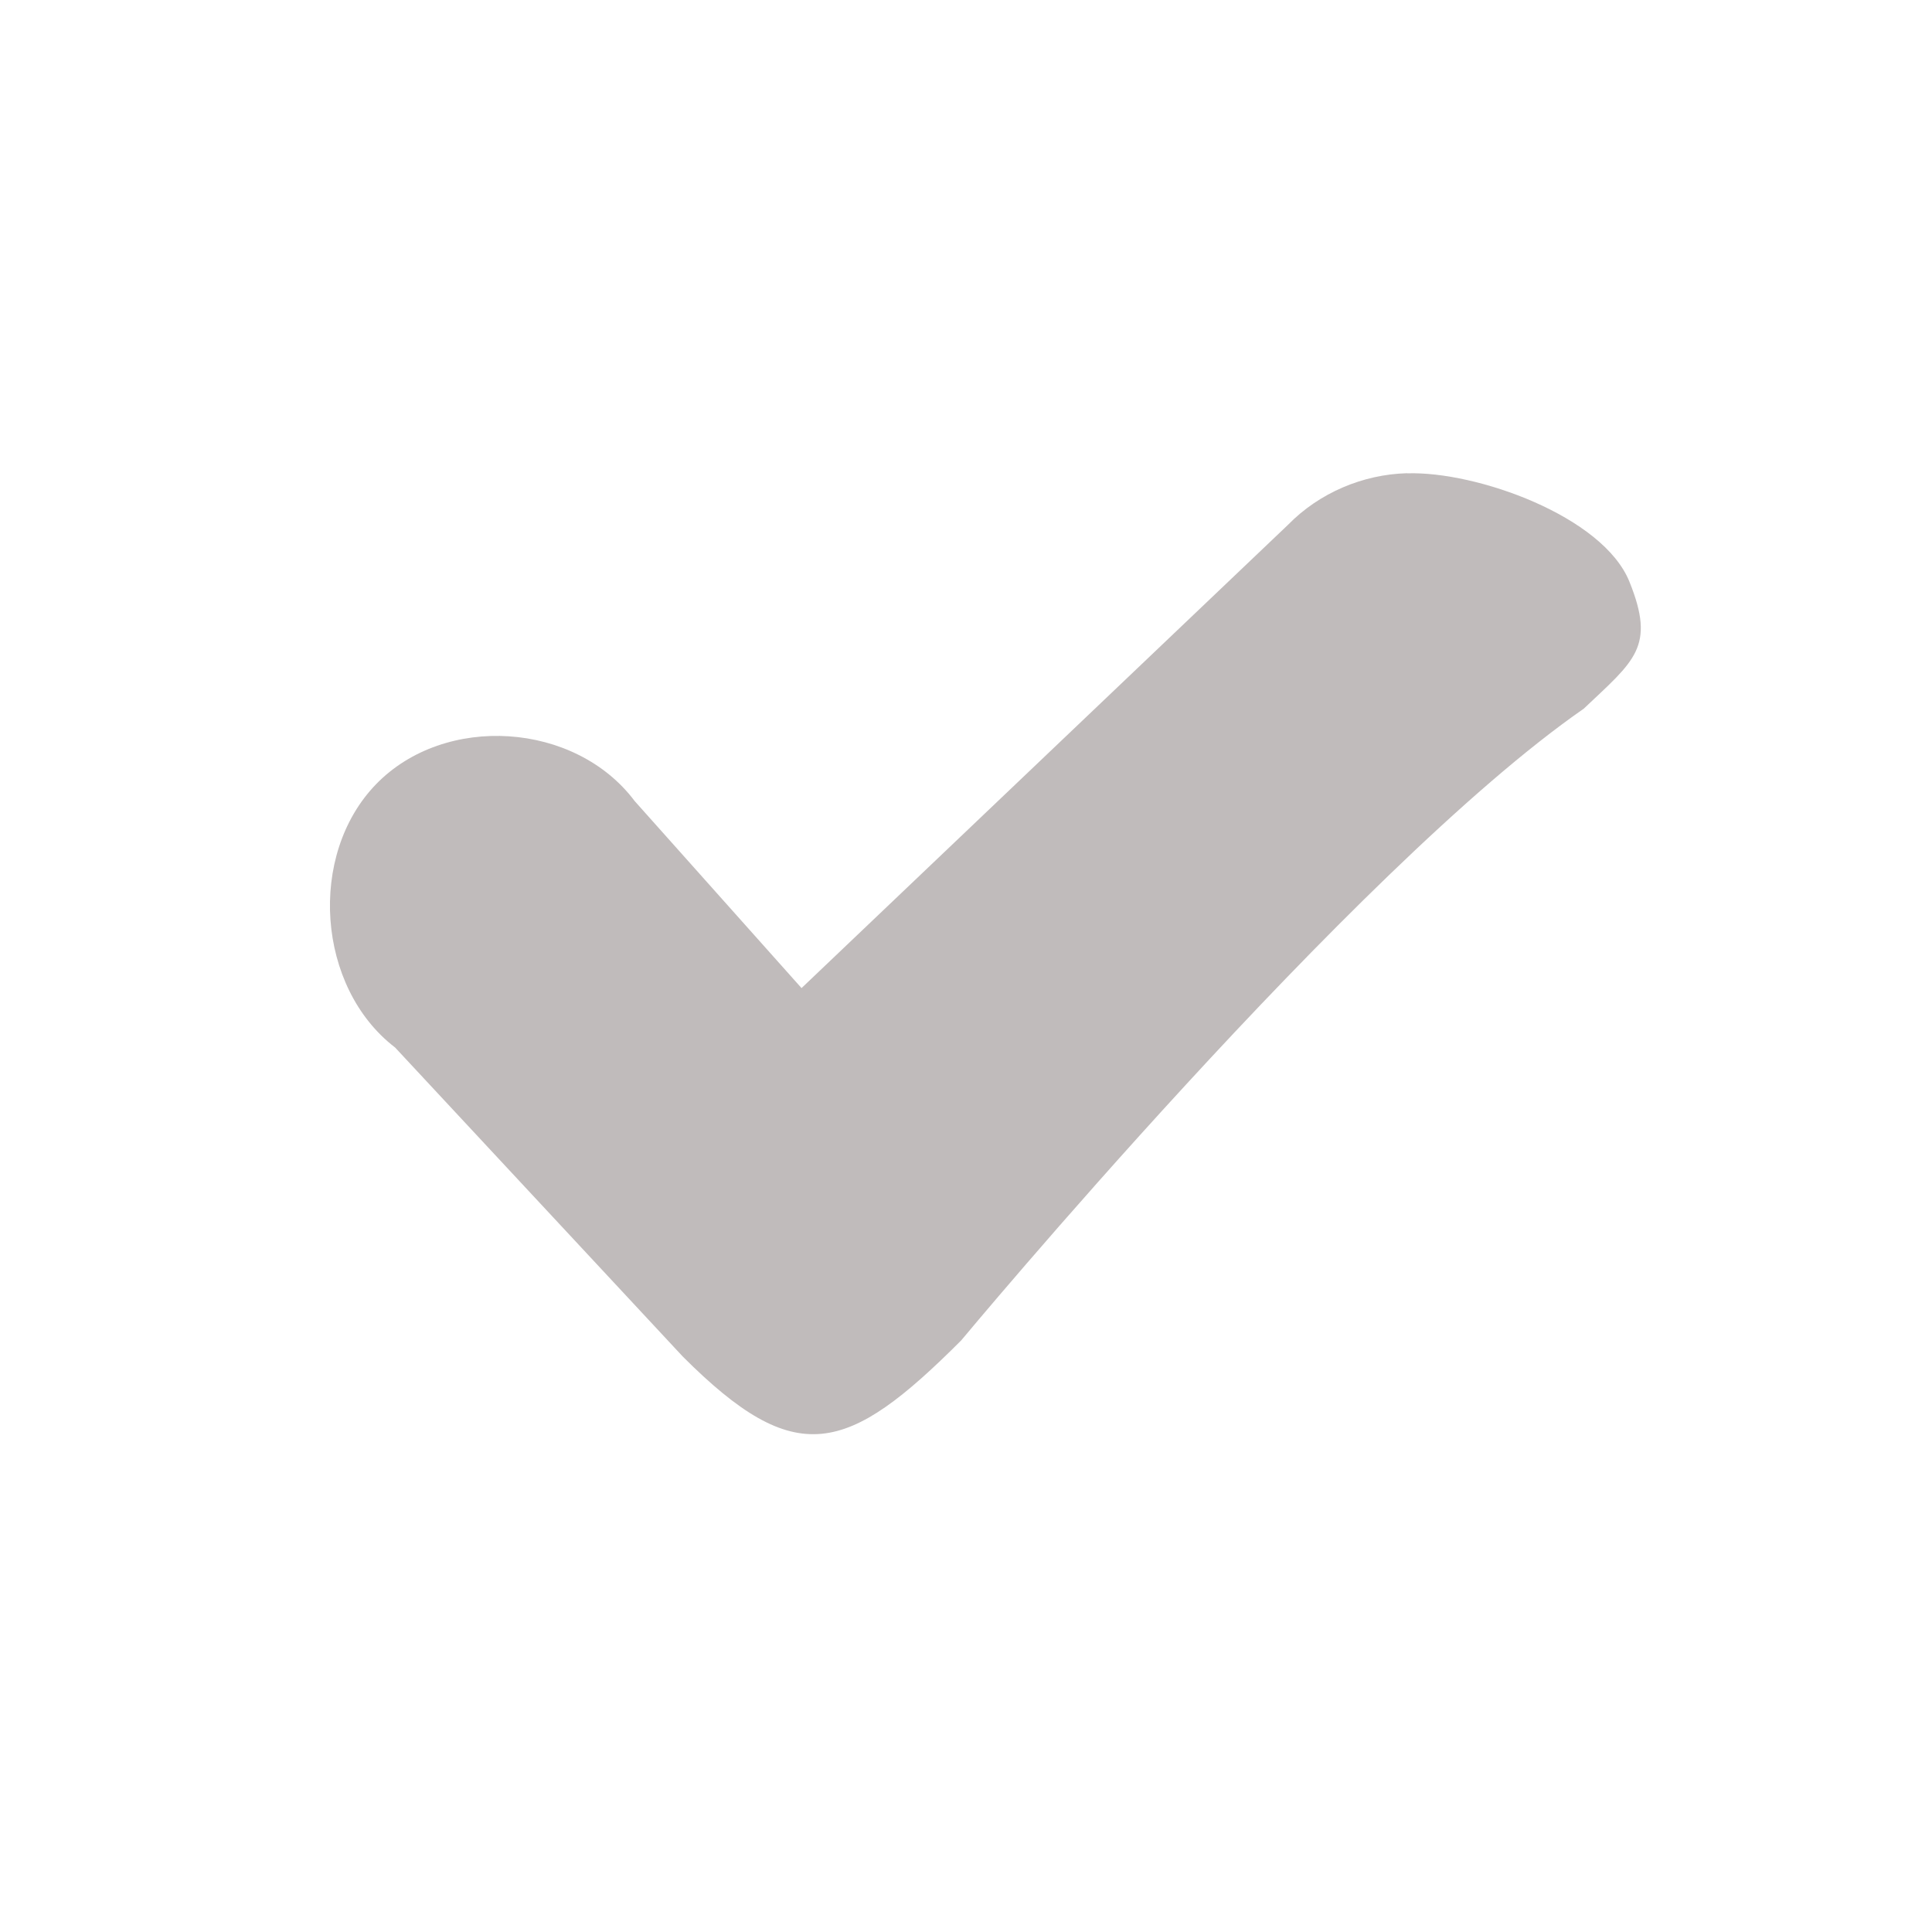
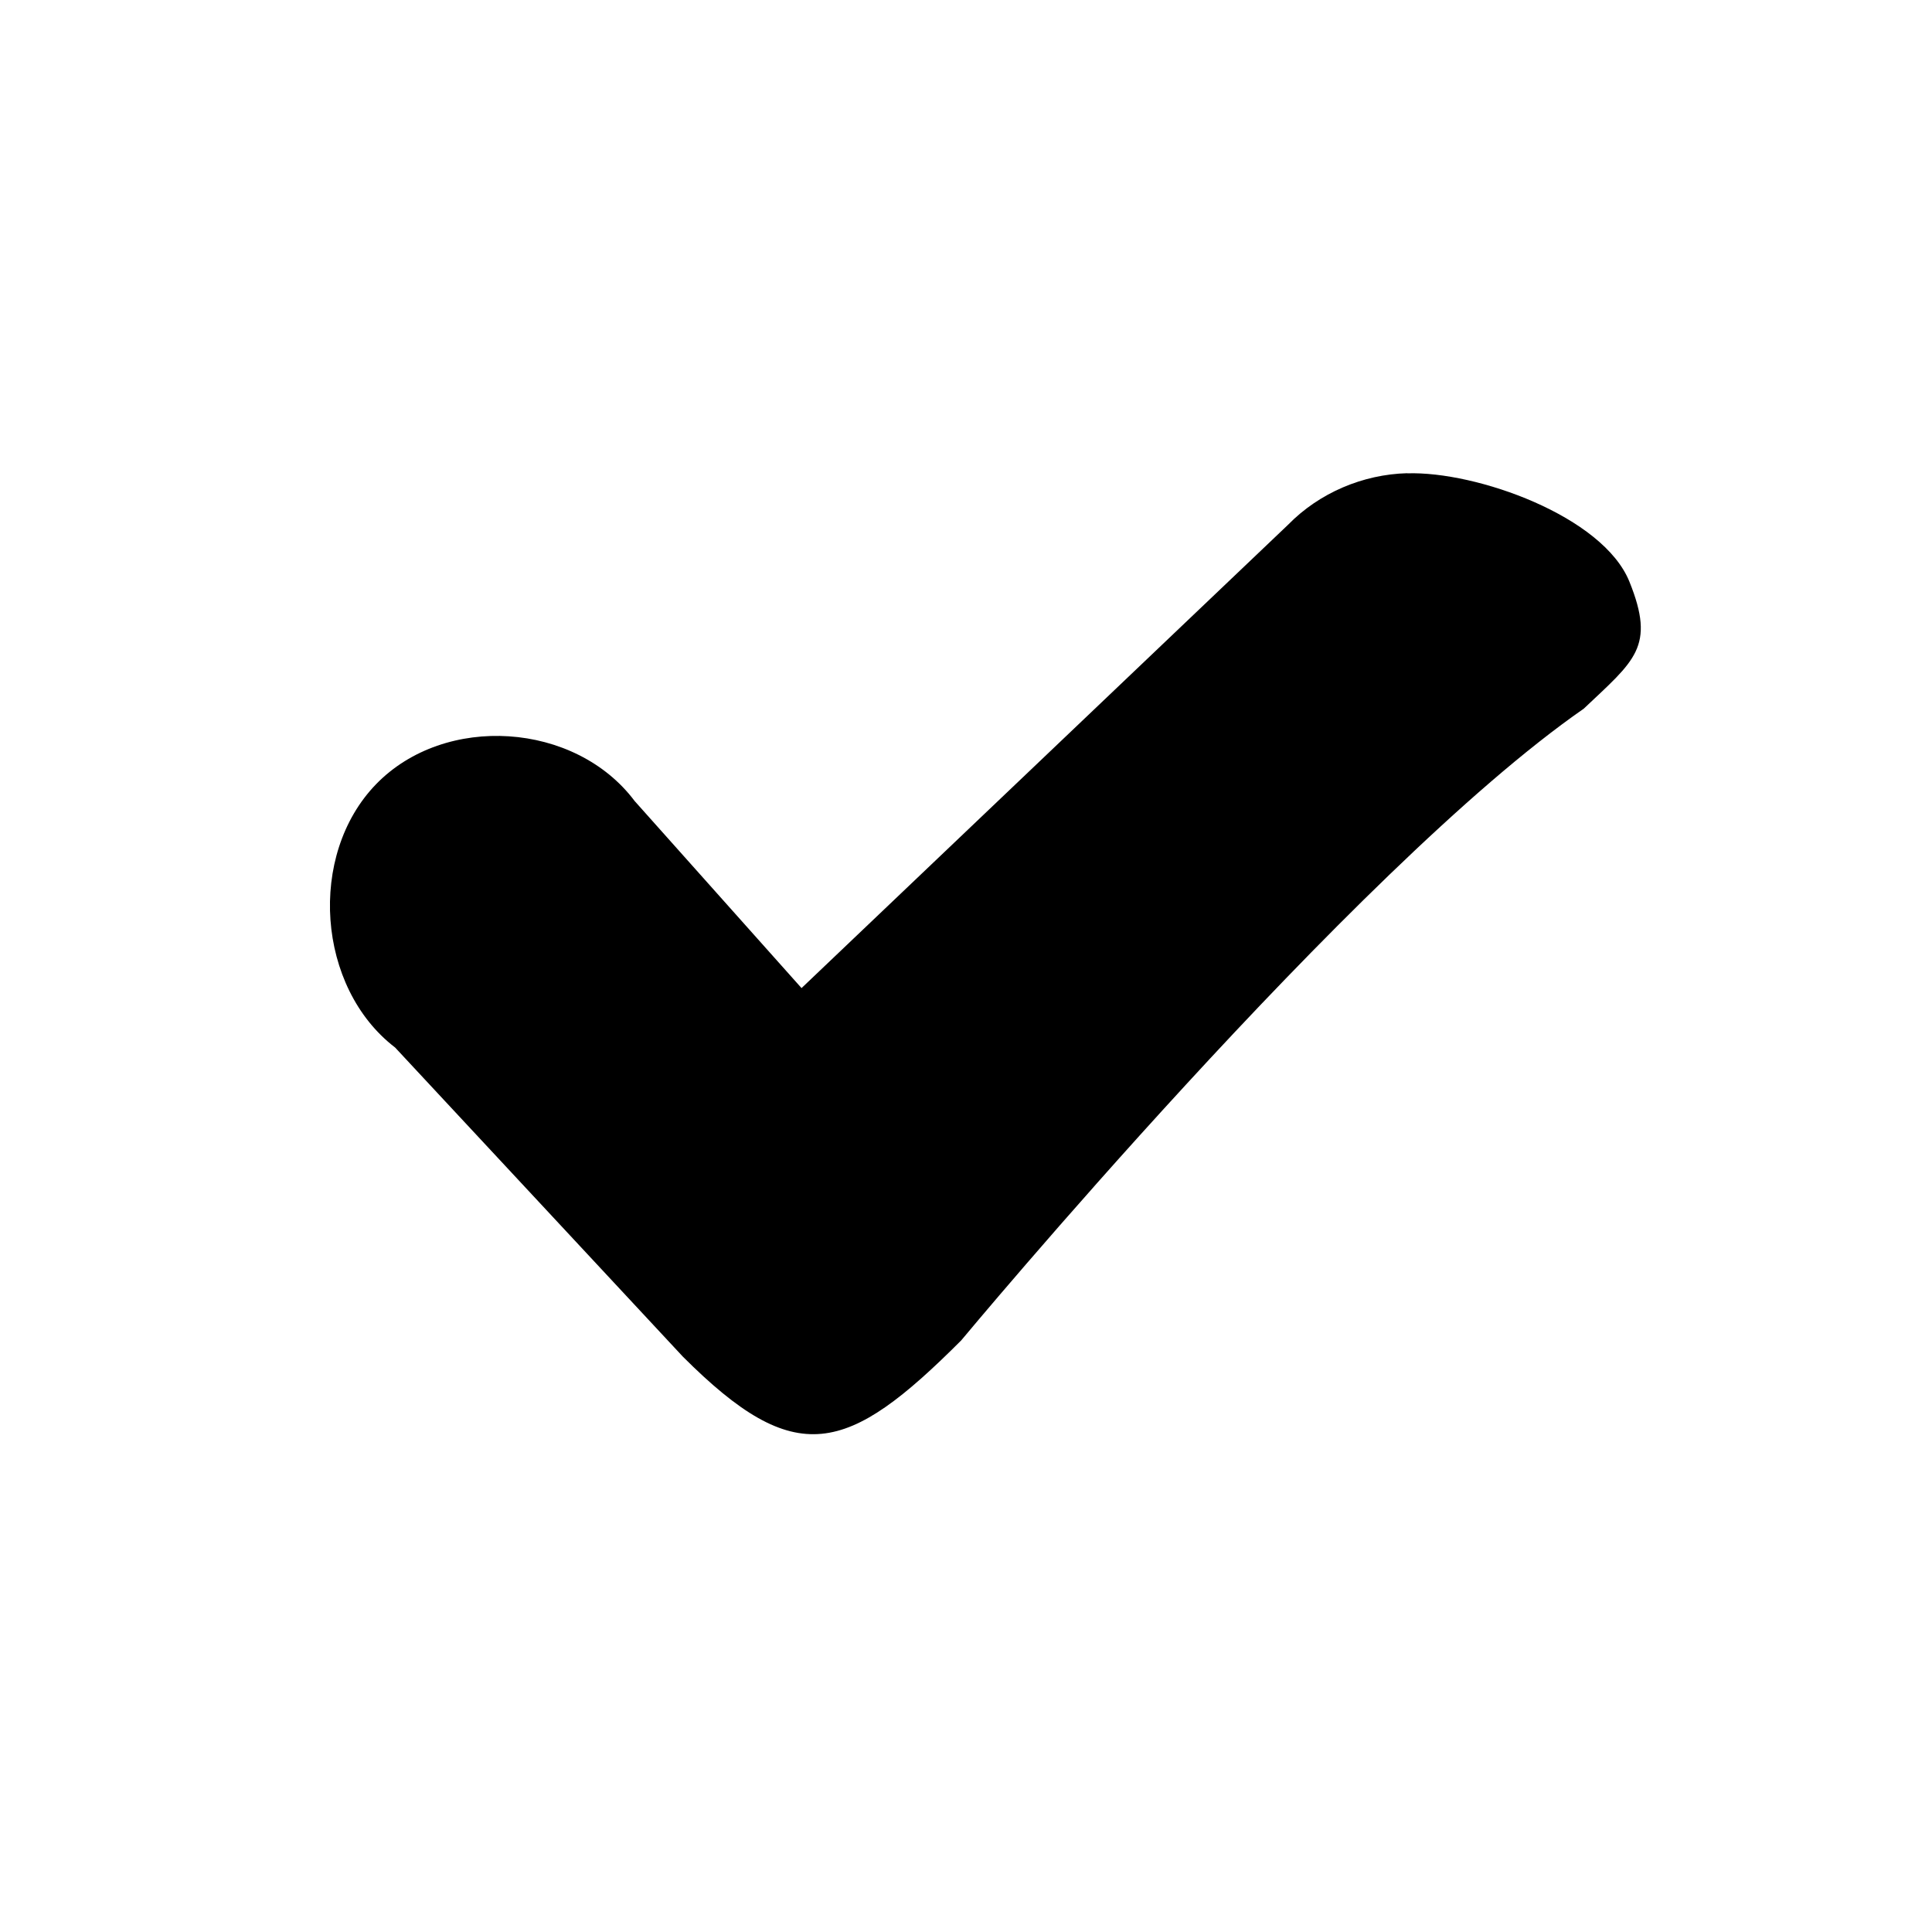
<svg xmlns="http://www.w3.org/2000/svg" viewBox="0 0 16 16">
  <g transform="translate(0 -1036.362)">
-     <path style="fill:#c0bbbb;line-height:normal;color:#000001" d="m 11.653,1040.281 c -0.366,0.01 -0.727,0.162 -0.986,0.427 l -4.029,3.837 -1.382,-1.549 c -0.492,-0.656 -1.571,-0.727 -2.141,-0.14 -0.57,0.587 -0.491,1.685 0.157,2.181 l 2.383,2.56 c 0.937,0.937 1.359,0.812 2.305,-0.134 0,0 3.25,-3.91 5.156,-5.232 0.421,-0.399 0.597,-0.51 0.378,-1.052 -0.219,-0.542 -1.266,-0.916 -1.841,-0.897 z" />
+     <path style="fill:#%TXT_BG%;line-height:normal;color:#%TXT_FG%" d="m 11.653,1040.281 c -0.366,0.01 -0.727,0.162 -0.986,0.427 l -4.029,3.837 -1.382,-1.549 c -0.492,-0.656 -1.571,-0.727 -2.141,-0.14 -0.57,0.587 -0.491,1.685 0.157,2.181 l 2.383,2.56 c 0.937,0.937 1.359,0.812 2.305,-0.134 0,0 3.25,-3.91 5.156,-5.232 0.421,-0.399 0.597,-0.51 0.378,-1.052 -0.219,-0.542 -1.266,-0.916 -1.841,-0.897 z" />
  </g>
</svg>
